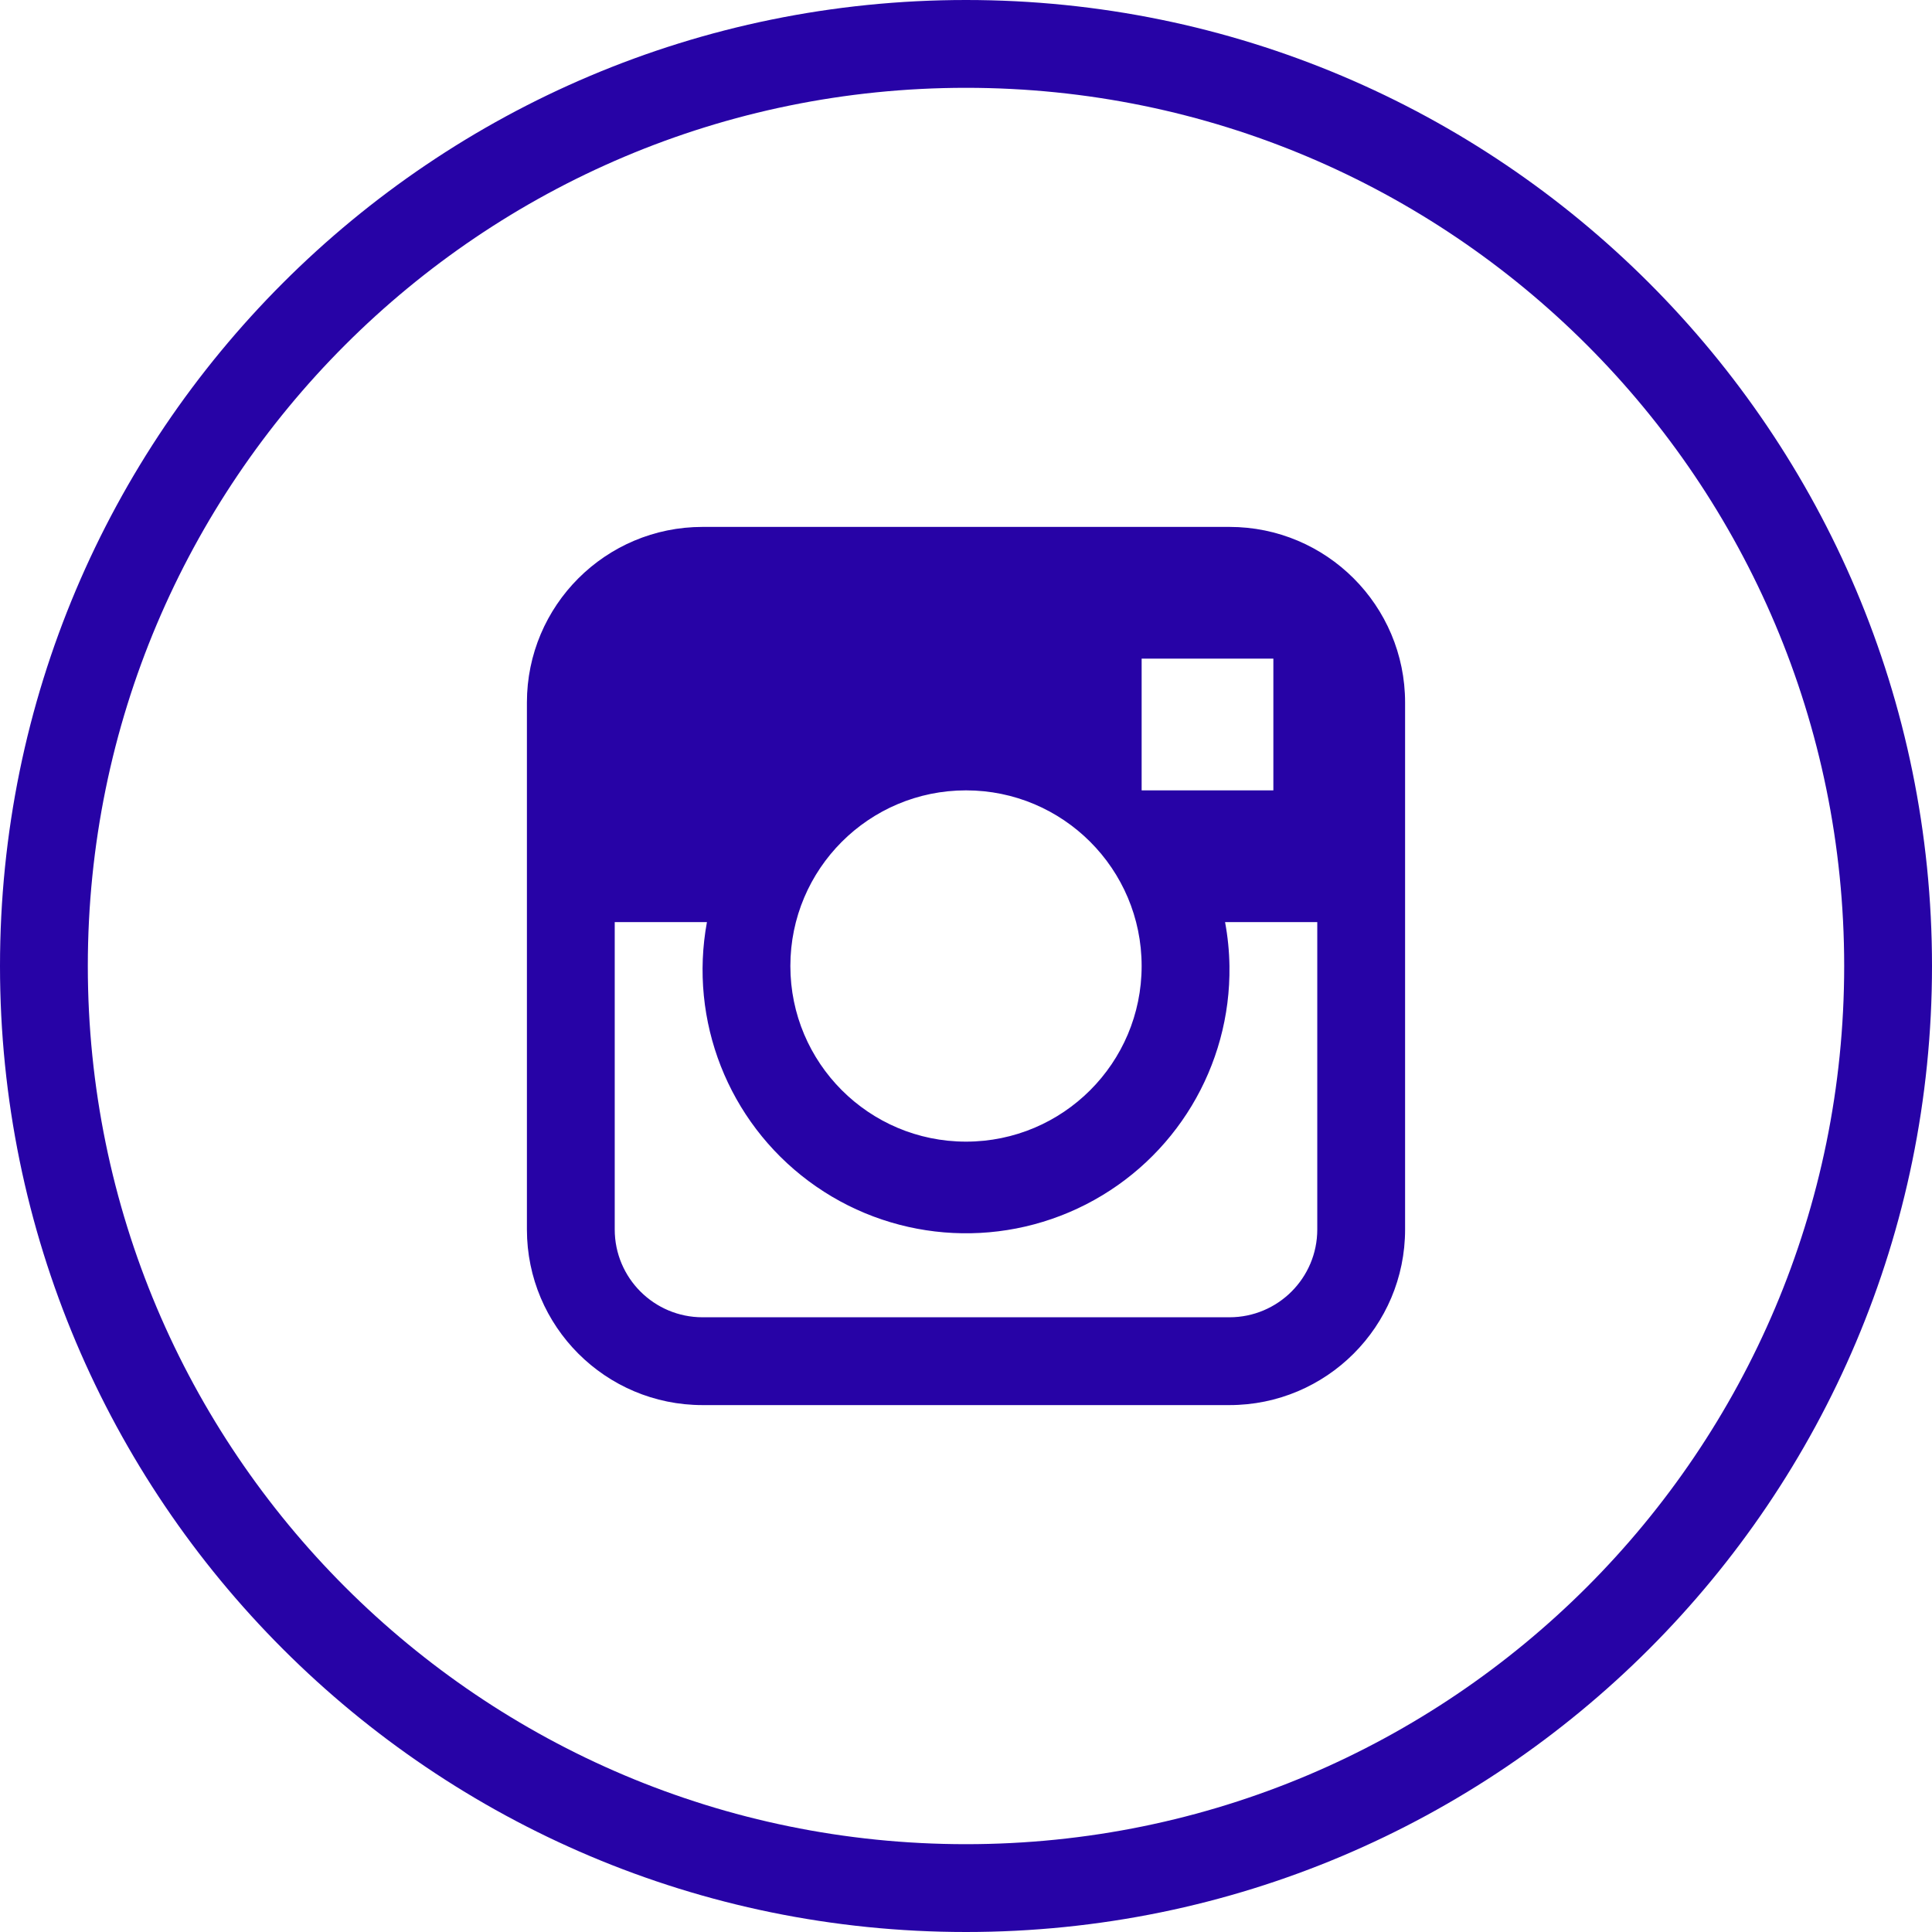
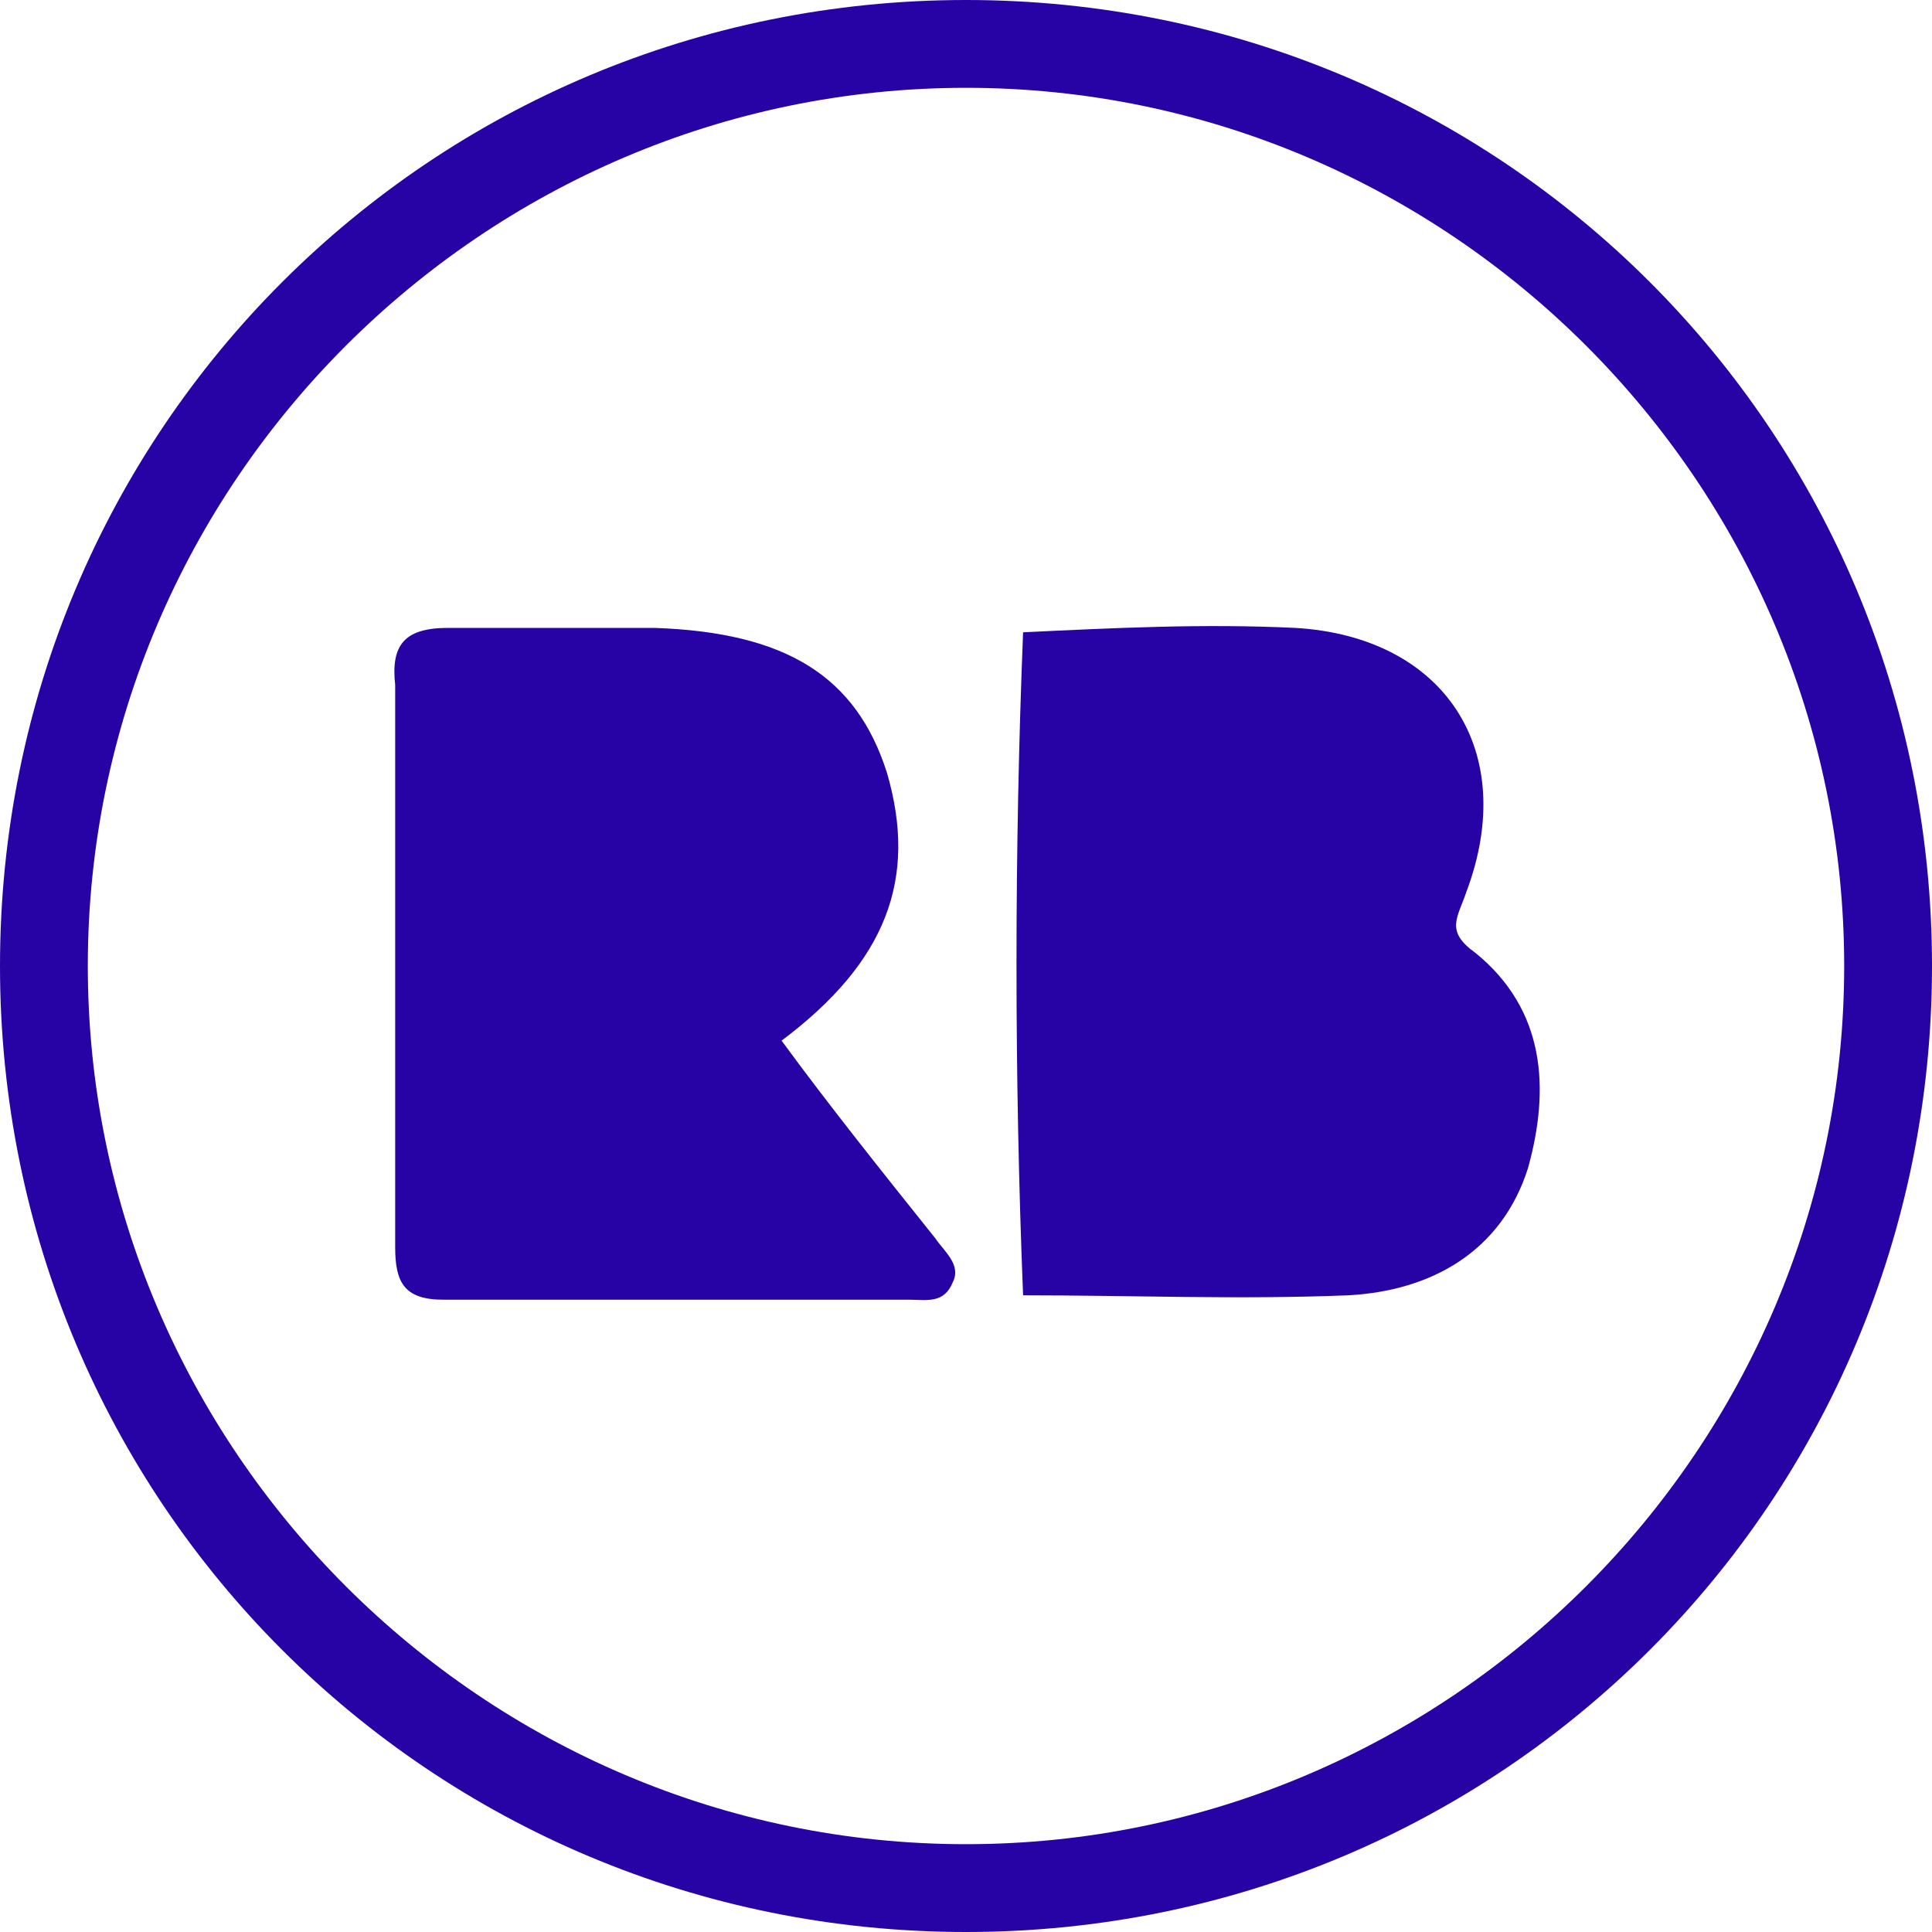
- <svg xmlns="http://www.w3.org/2000/svg" id="Layer_2" data-name="Layer 2" width="44" height="44" viewBox="0 0 44 44">
-   <g id="Web">
-     <g id="Instagram_Circle_2x.png" data-name="Instagram Circle@2x.png">
-       <path id="Path_478" data-name="Path 478" d="M28,12H16a4,4,0,0,0-4,4V28a4,4,0,0,0,4,4H28a4,4,0,0,0,4-4V16A4,4,0,0,0,28,12Zm-2,3h3v3H26Zm-4,3a4,4,0,1,1-4,4A4,4,0,0,1,22,18Zm8,10a2,2,0,0,1-2,2H16a2,2,0,0,1-2-2V21h2.1A6,6,0,1,0,28,22a5.93,5.93,0,0,0-.1-1H30ZM22,0A22,22,0,1,0,44,22,22,22,0,0,0,22,0Zm0,42A20,20,0,1,1,42,22,20,20,0,0,1,22,42Z" fill="#2703a6" />
+ <svg xmlns="http://www.w3.org/2000/svg" version="1.1" id="Layer_2" x="0px" y="0px" viewBox="0 0 44 44" style="enable-background:new 0 0 44 44;" xml:space="preserve">
+   <style type="text/css">
+ 	.st0{fill:#2703A6;}
+ </style>
+   <g>
+     <g id="Web">
+       <g id="Instagram_Circle_2x.png">
+         <path id="Path_478" class="st0" d="M22,0C9.8,0,0,9.8,0,22s9.8,22,22,22s22-9.8,22-22S34.2,0,22,0z M22,42C11,42,2,33,2,22     S11,2,22,2s20,9,20,20S33,42,22,42z" />
+       </g>
+     </g>
+     <g>
+       <g>
+         <path class="st0" d="M17.8,23.7c2.4-1.8,3.1-3.7,2.4-6.1c-0.7-2.2-2.3-3.2-5.3-3.3c-1.6,0-3.1,0-4.7,0c-1,0-1.3,0.4-1.2,1.3     c0,4.3,0,8.5,0,12.8c0,0.8,0.2,1.2,1.1,1.2c3.5,0,7.1,0,10.6,0c0.4,0,0.8,0.1,1-0.4c0.2-0.4-0.2-0.7-0.4-1     C20.1,26.7,18.9,25.2,17.8,23.7z" />
+         <path class="st0" d="M33.6,21.7c-0.7-0.5-0.4-0.8-0.2-1.4c1.2-3.2-0.5-5.8-3.9-6c-2.1-0.1-4.1,0-6.2,0.1c-0.2,5-0.2,10.1,0,15.1     c0,0,0,0,0,0c2.5,0,4.9,0.1,7.4,0c1.9-0.1,3.5-1,4.1-2.9C35.3,24.8,35.2,23,33.6,21.7z" />
+       </g>
    </g>
  </g>
</svg>
